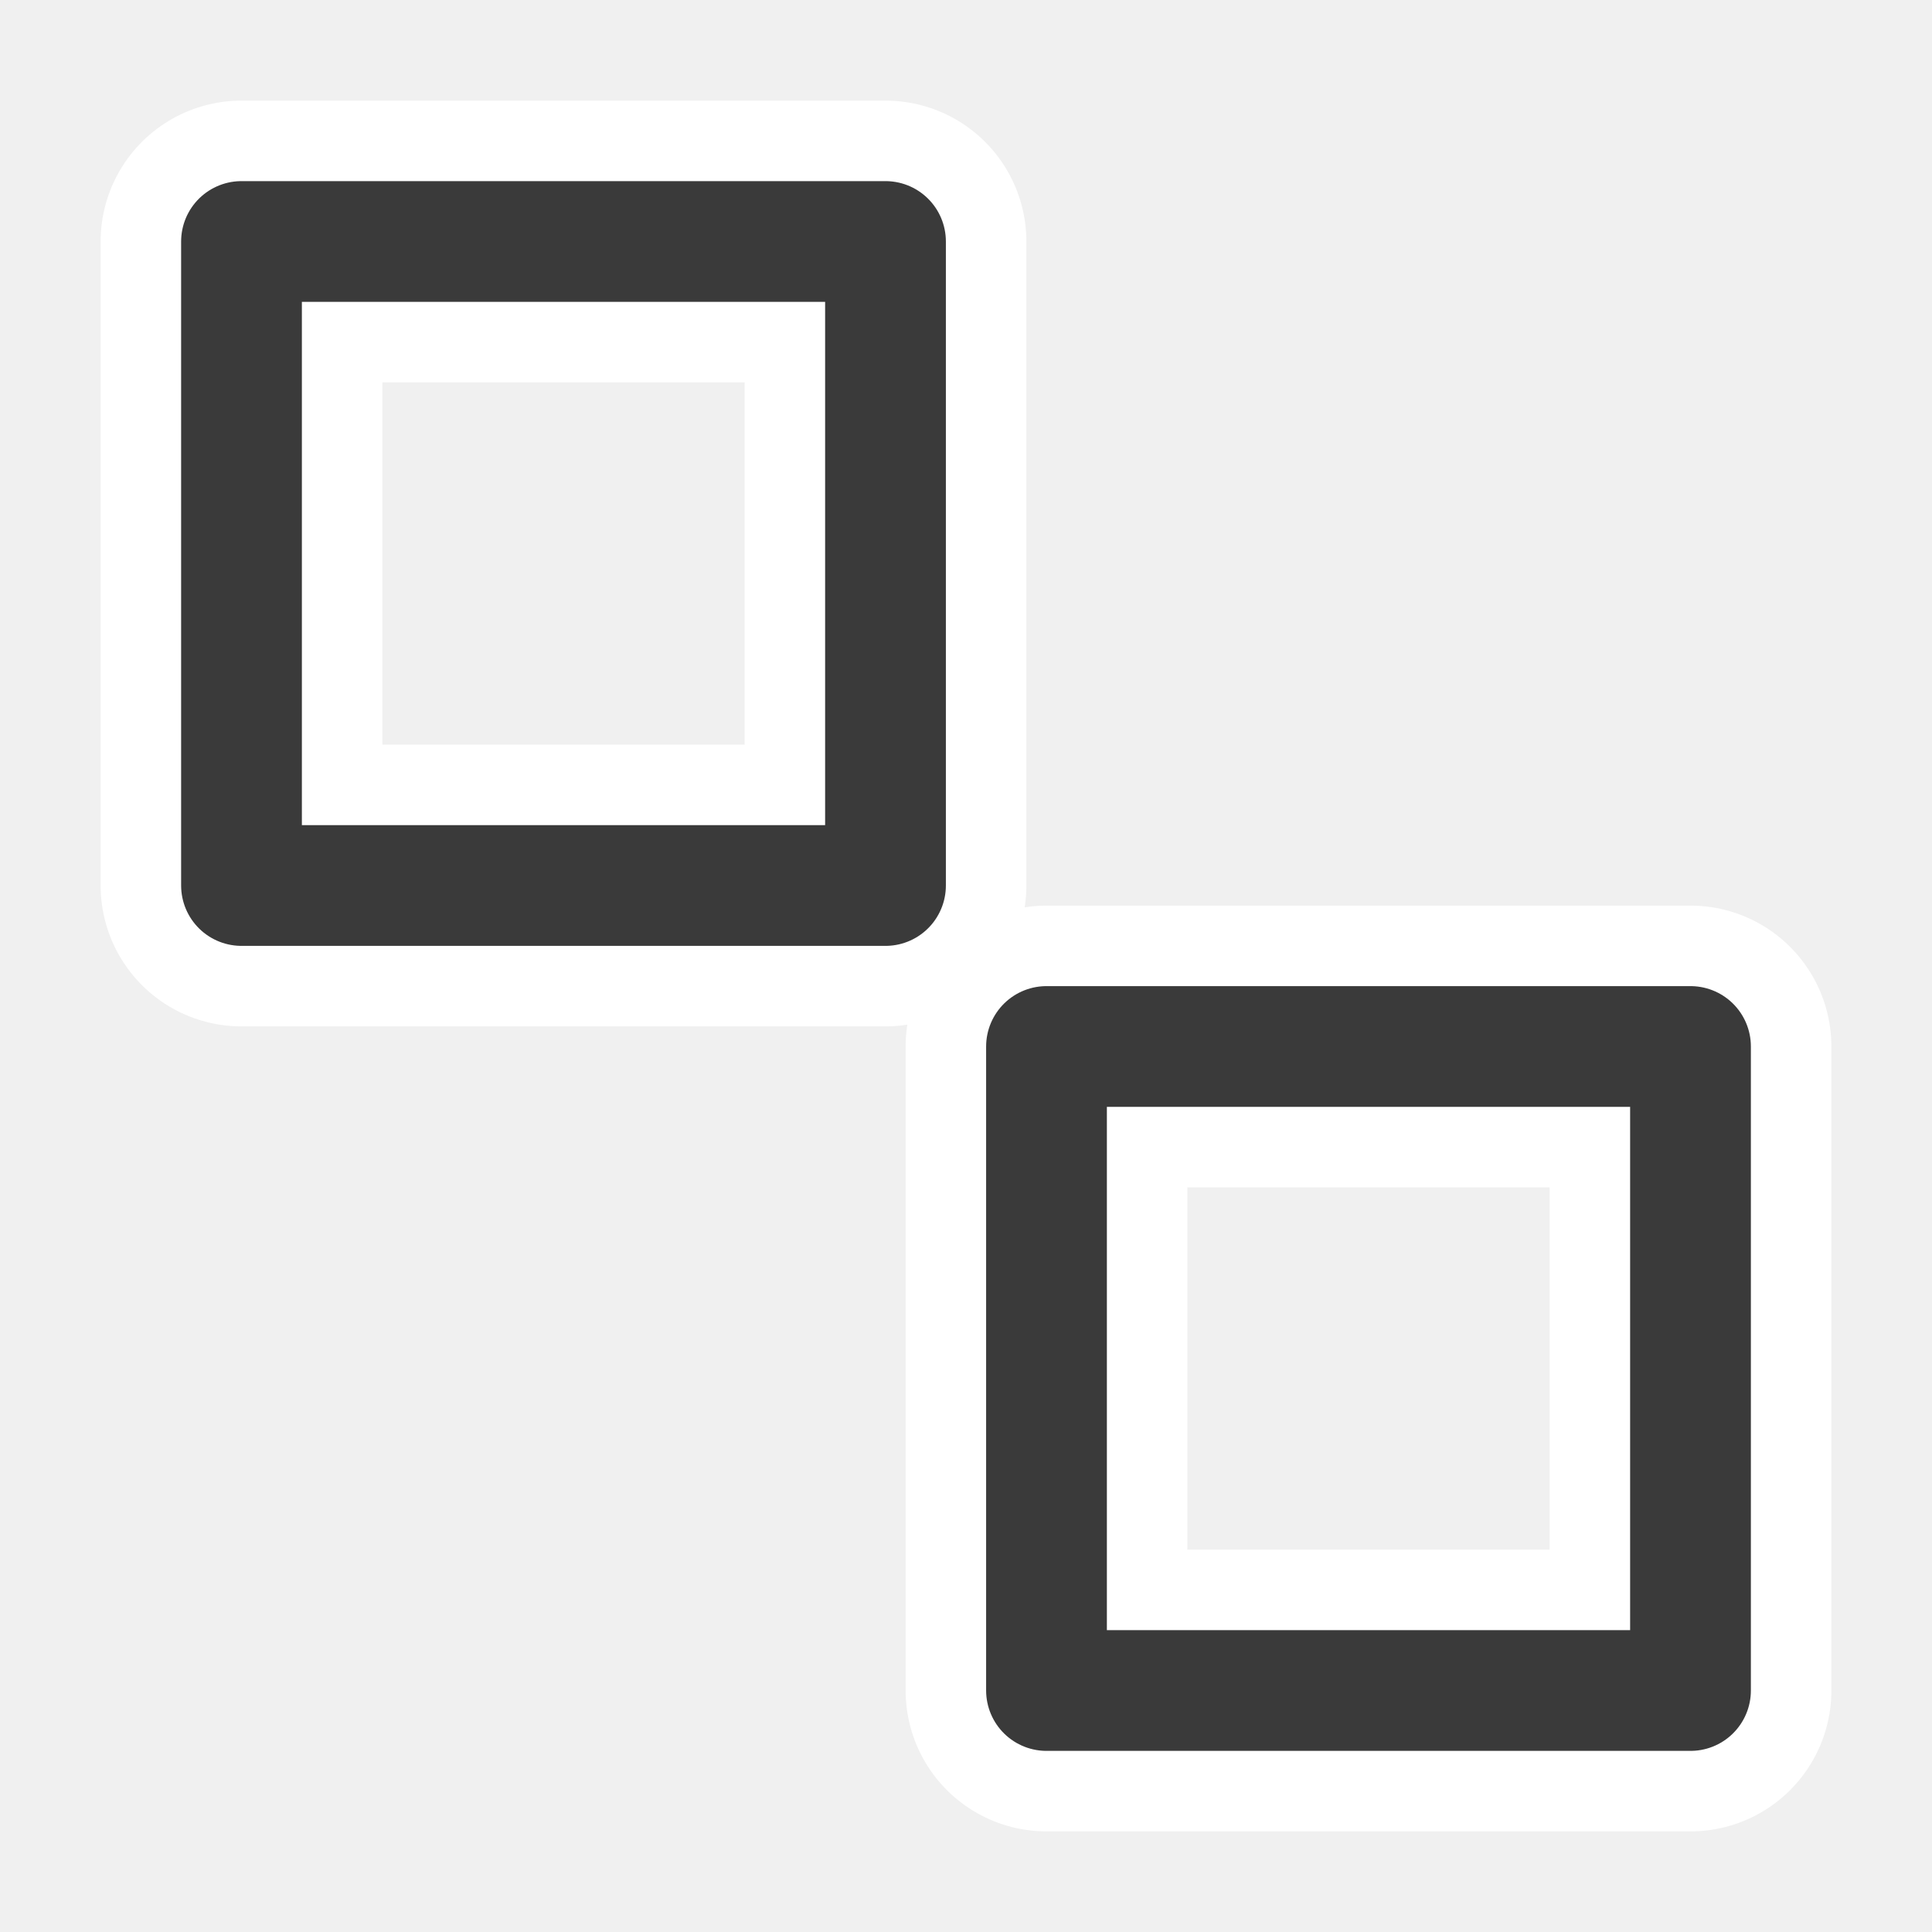
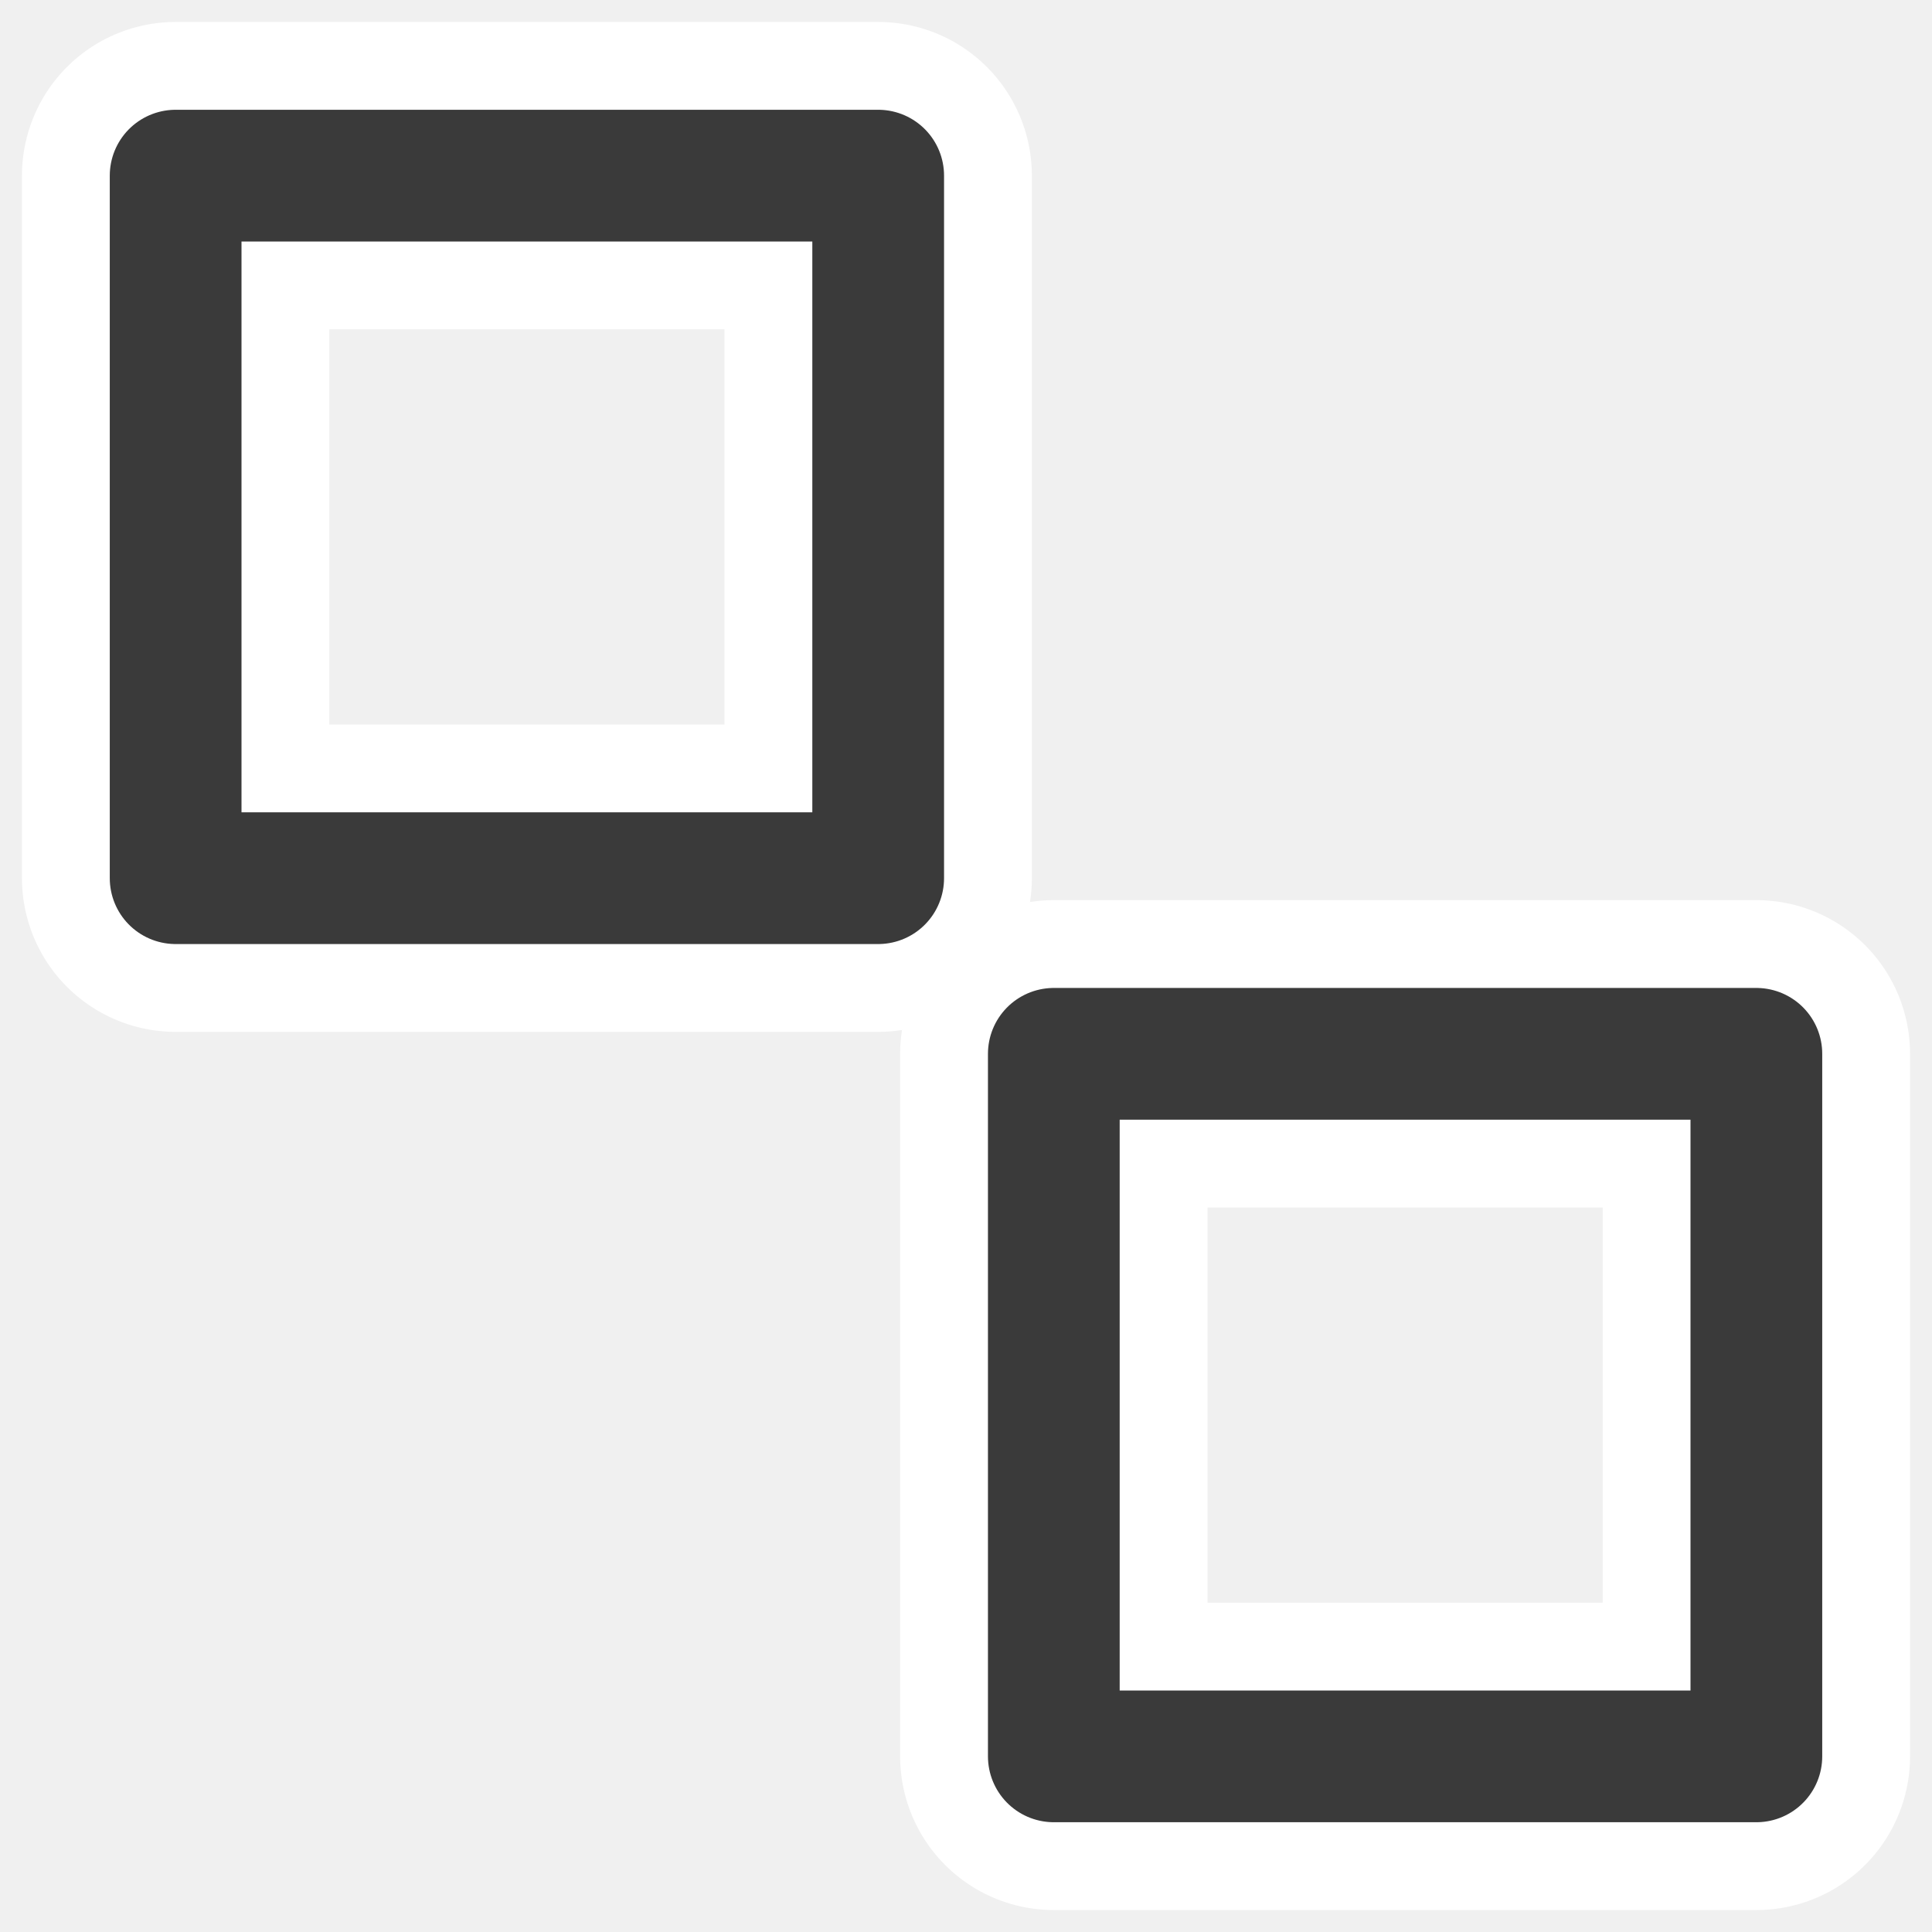
- <svg xmlns="http://www.w3.org/2000/svg" width="24" height="24" viewBox="0 0 24 24" fill="none" stroke="#3a3a3a" stroke-width="1.5" stroke-linecap="round" stroke-linejoin="round">
+ <svg xmlns="http://www.w3.org/2000/svg" viewBox="1 1 22 22" fill="none" stroke="#3a3a3a" stroke-width="1.5" stroke-linecap="round" stroke-linejoin="round">
  <g stroke="#ffffff" stroke-width="3.5">
    <rect x="3" y="3" width="8" height="8" />
    <rect x="13" y="13" width="8" height="8" />
  </g>
  <rect x="3" y="3" width="8" height="8" />
  <rect x="13" y="13" width="8" height="8" />
</svg>
